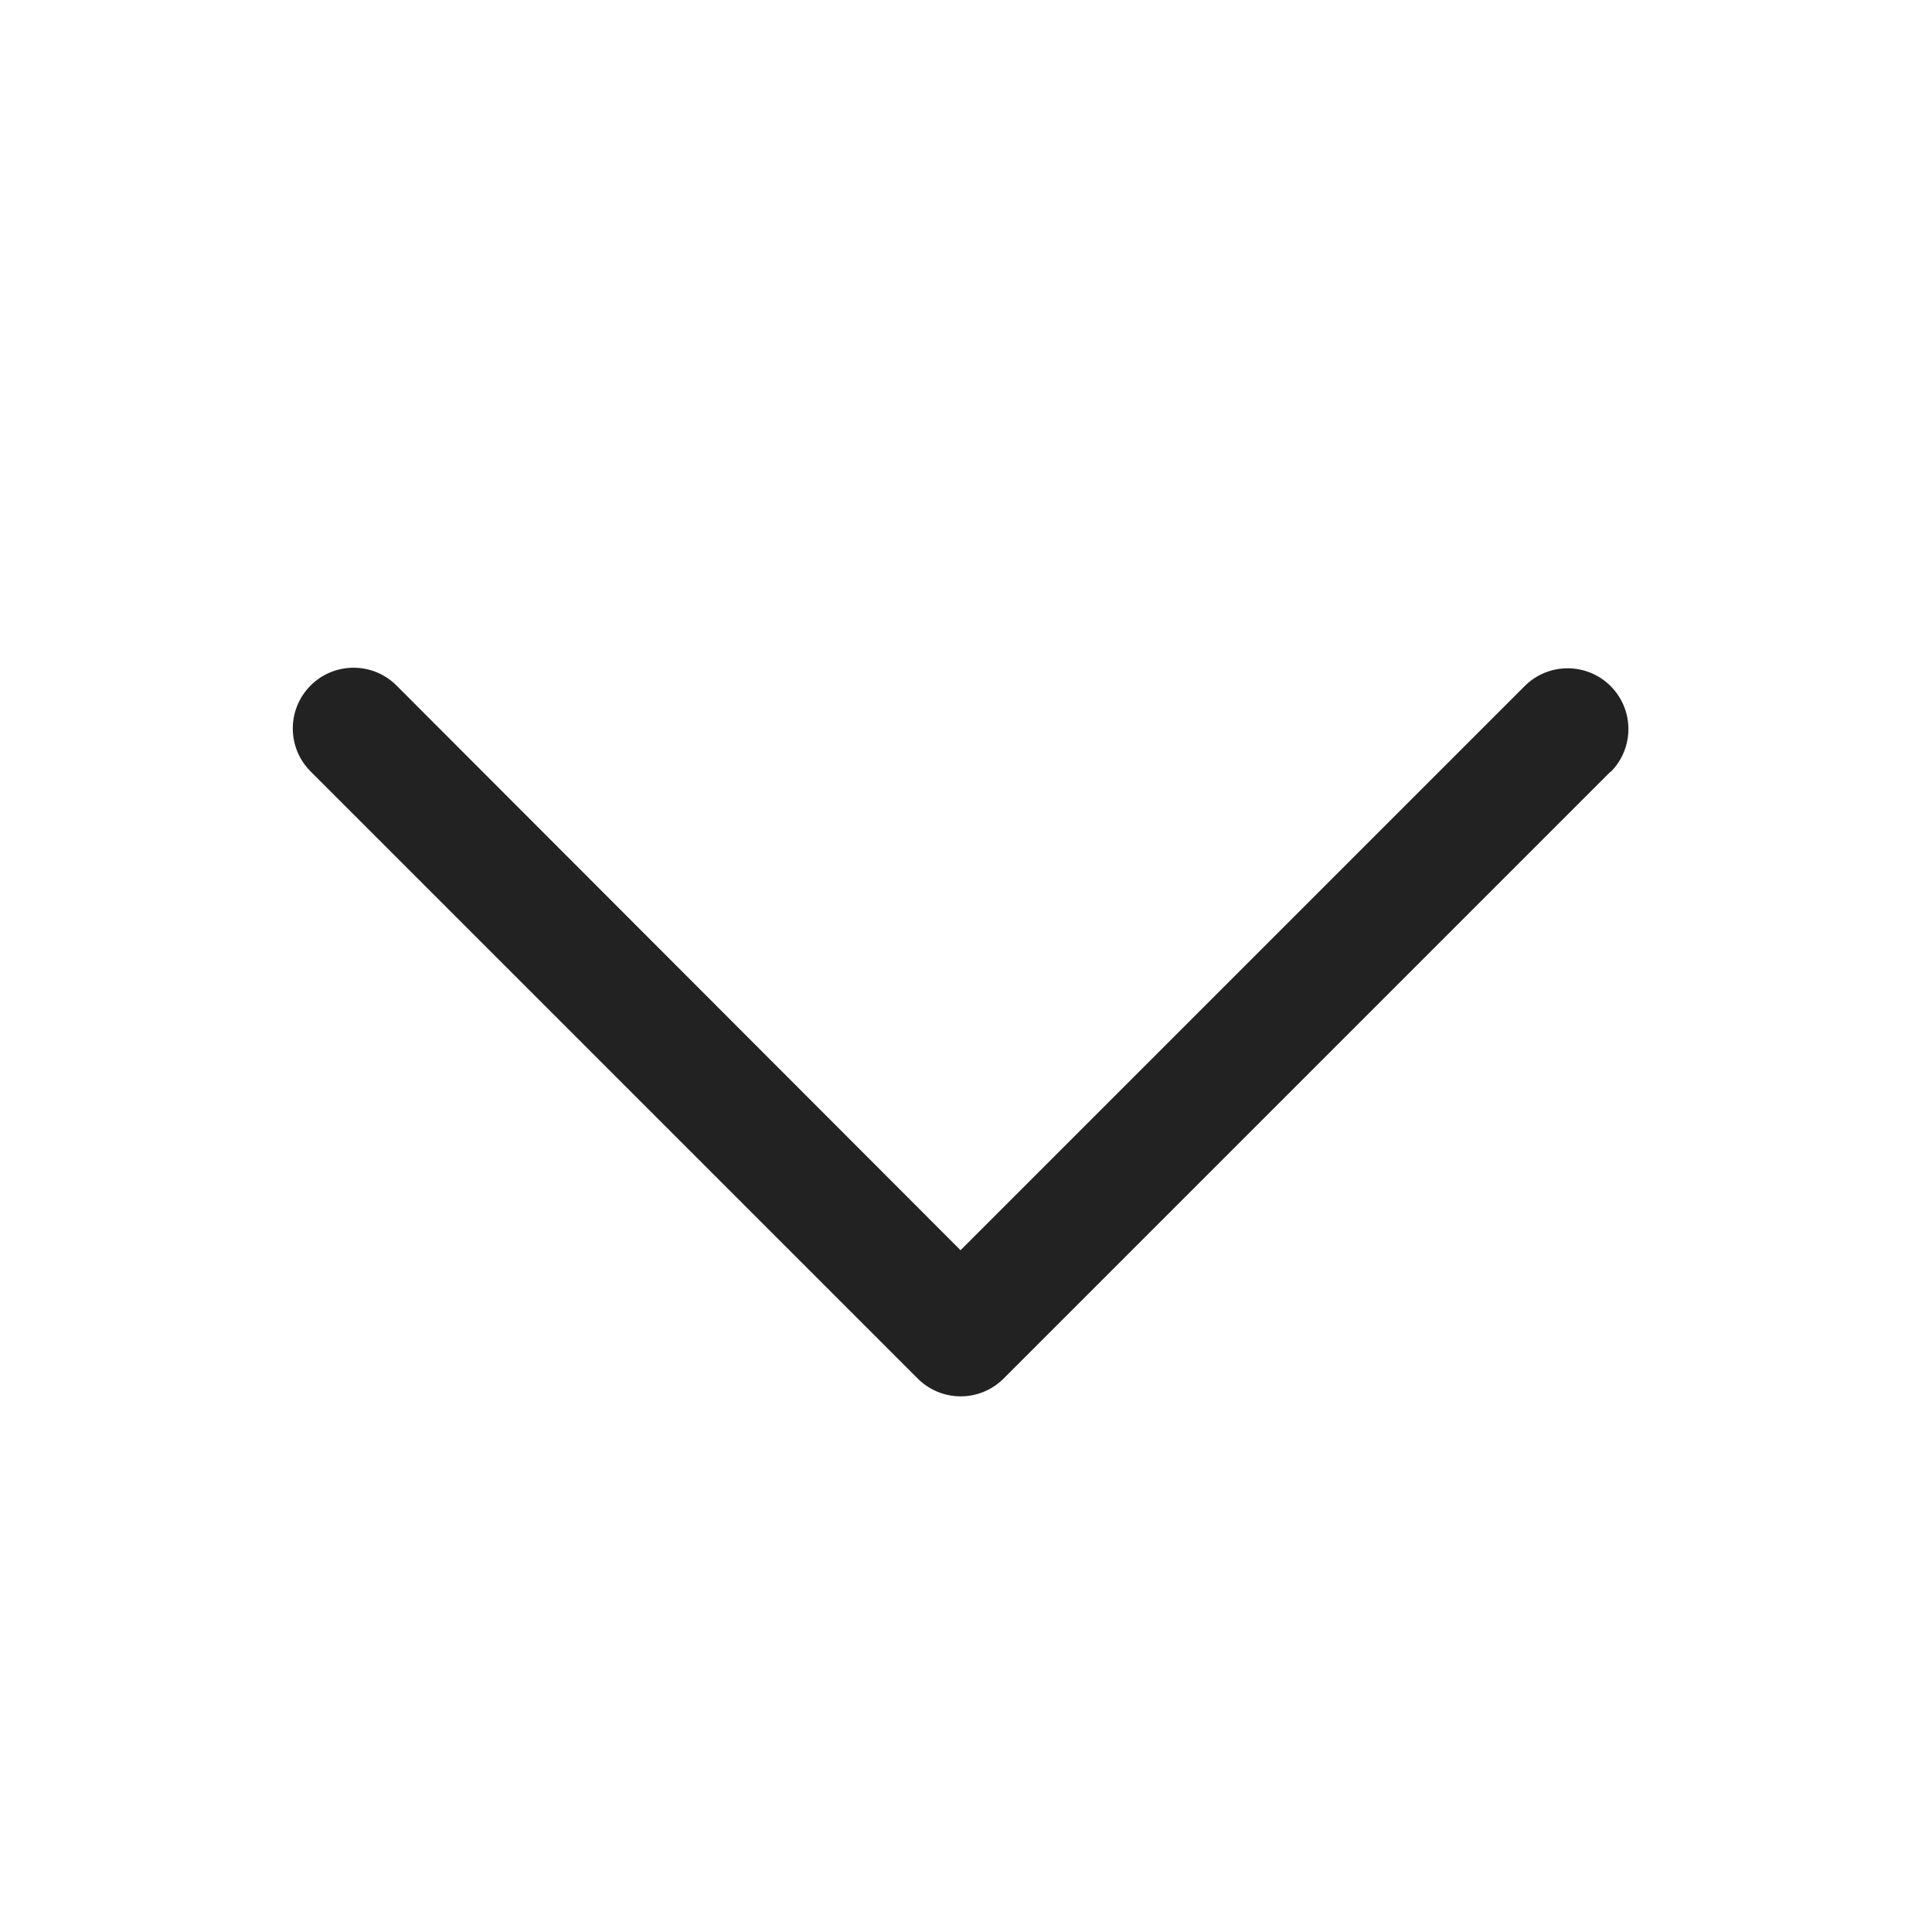
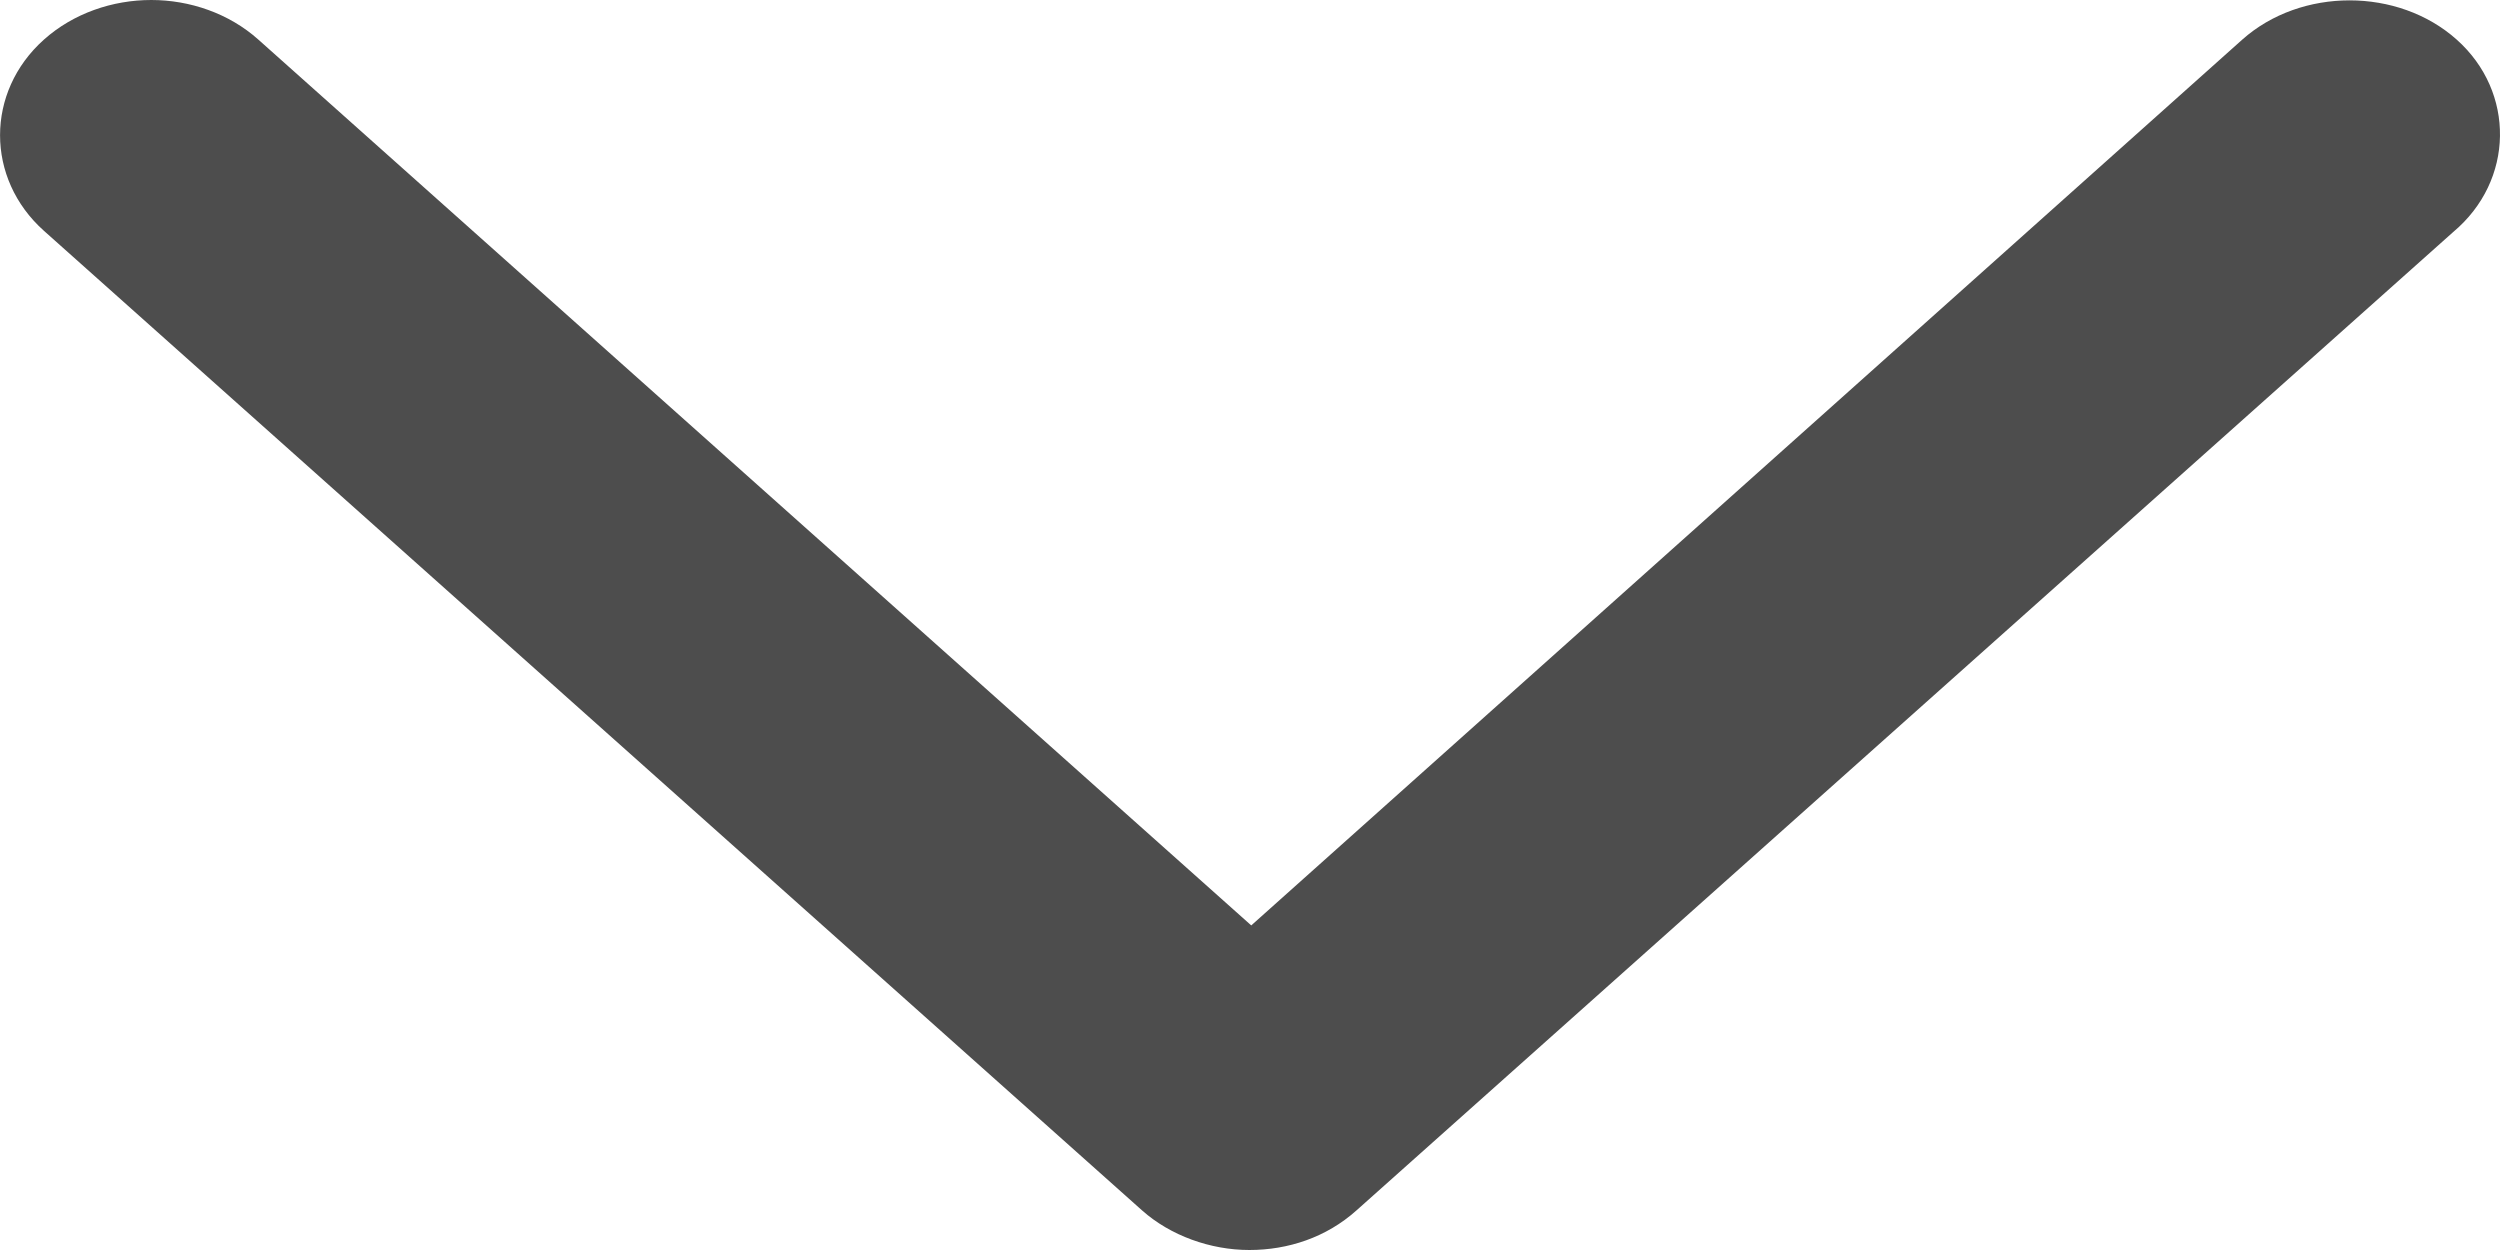
- <svg xmlns="http://www.w3.org/2000/svg" width="17" height="17" viewBox="0 0 17 17">
-   <g id="CaretDown" transform="translate(-0.099)">
-     <path id="Path" d="M14.721,7.787,9.379,13.129a.534.534,0,0,1-.756,0L3.281,7.787a.534.534,0,0,1,.756-.756L9,12l4.964-4.964a.534.534,0,0,1,.756.756Z" transform="translate(-0.449 -0.999)" fill="#222" />
-     <rect id="Rectangle" width="17" height="17" transform="translate(0.099)" fill="none" />
-   </g>
+ <svg xmlns="http://www.w3.org/2000/svg" width="12" height="6" viewBox="0 0 12 6" fill="none">
+   <path d="M0.726 0C0.54 0 0.352 0.064 0.211 0.19C-0.07 0.441 -0.07 0.857 0.211 1.108L5.482 5.81C5.618 5.931 5.81 6 5.997 6C6.182 6 6.366 5.94 6.511 5.81L11.775 1.114C12.07 0.867 12.074 0.441 11.792 0.19C11.511 -0.061 11.045 -0.061 10.763 0.19L6.006 4.442L1.24 0.19C1.099 0.064 0.911 0 0.726 0Z" fill="#4D4D4D" />
</svg>
